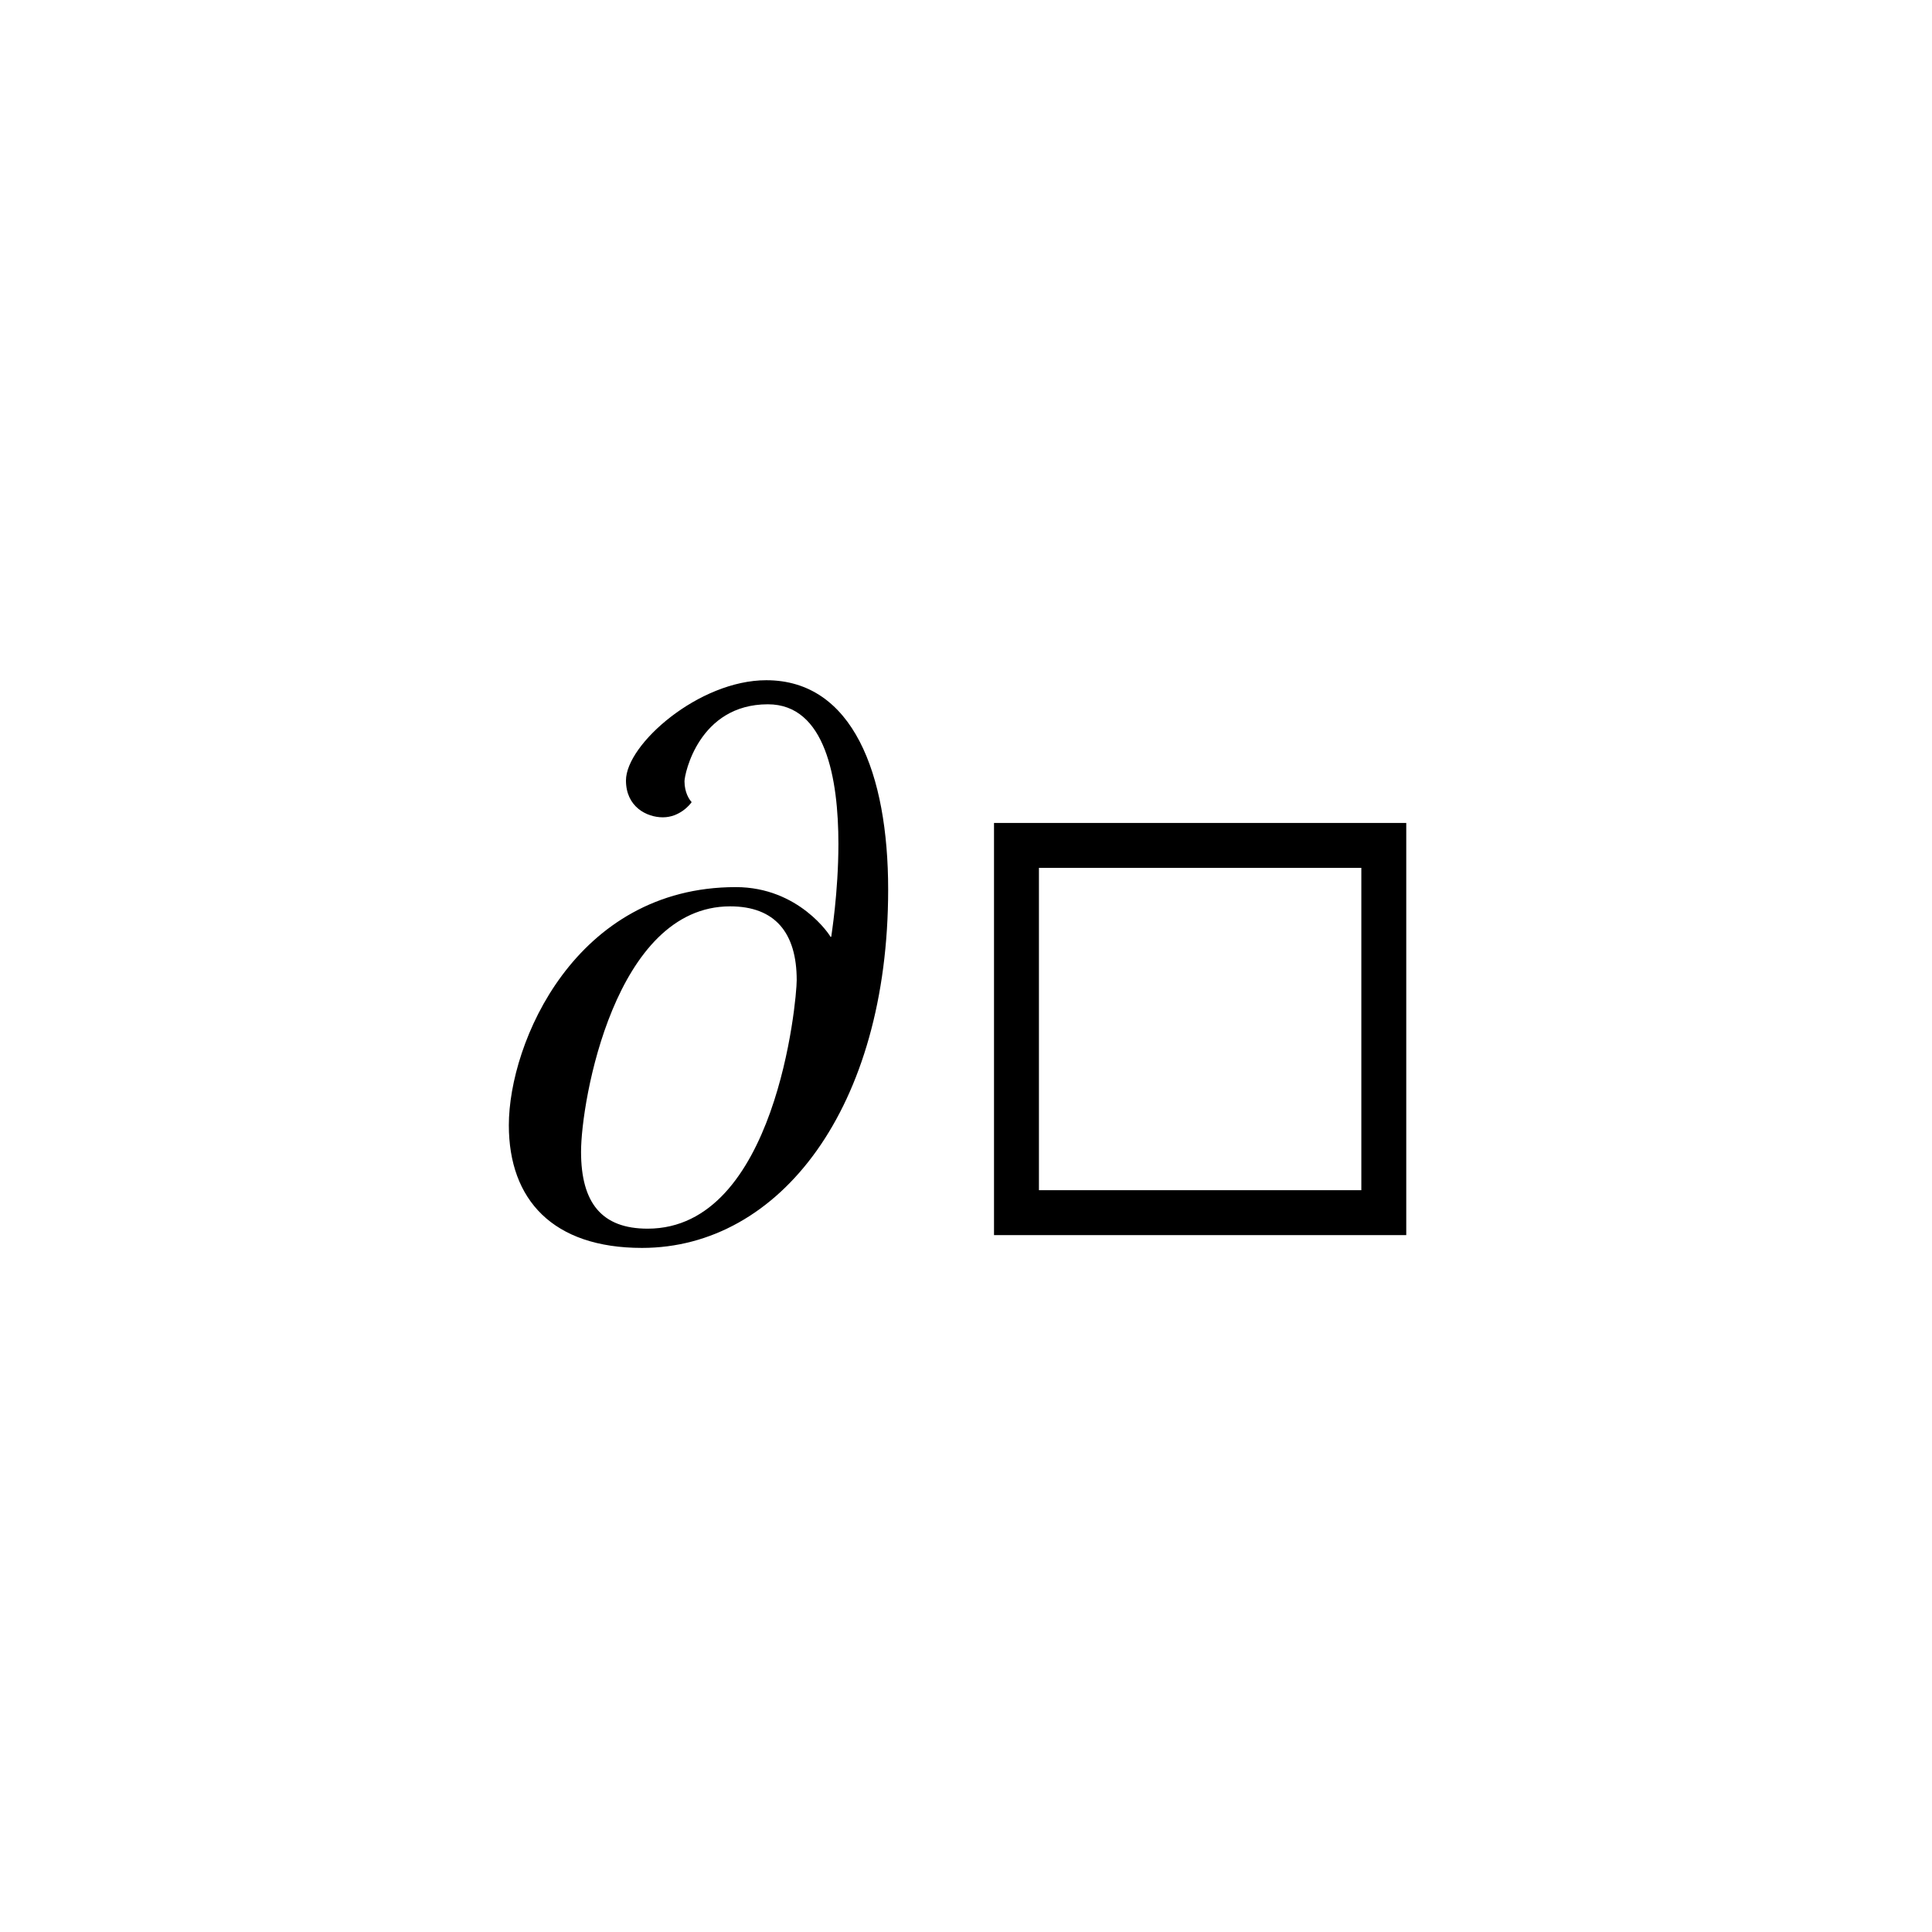
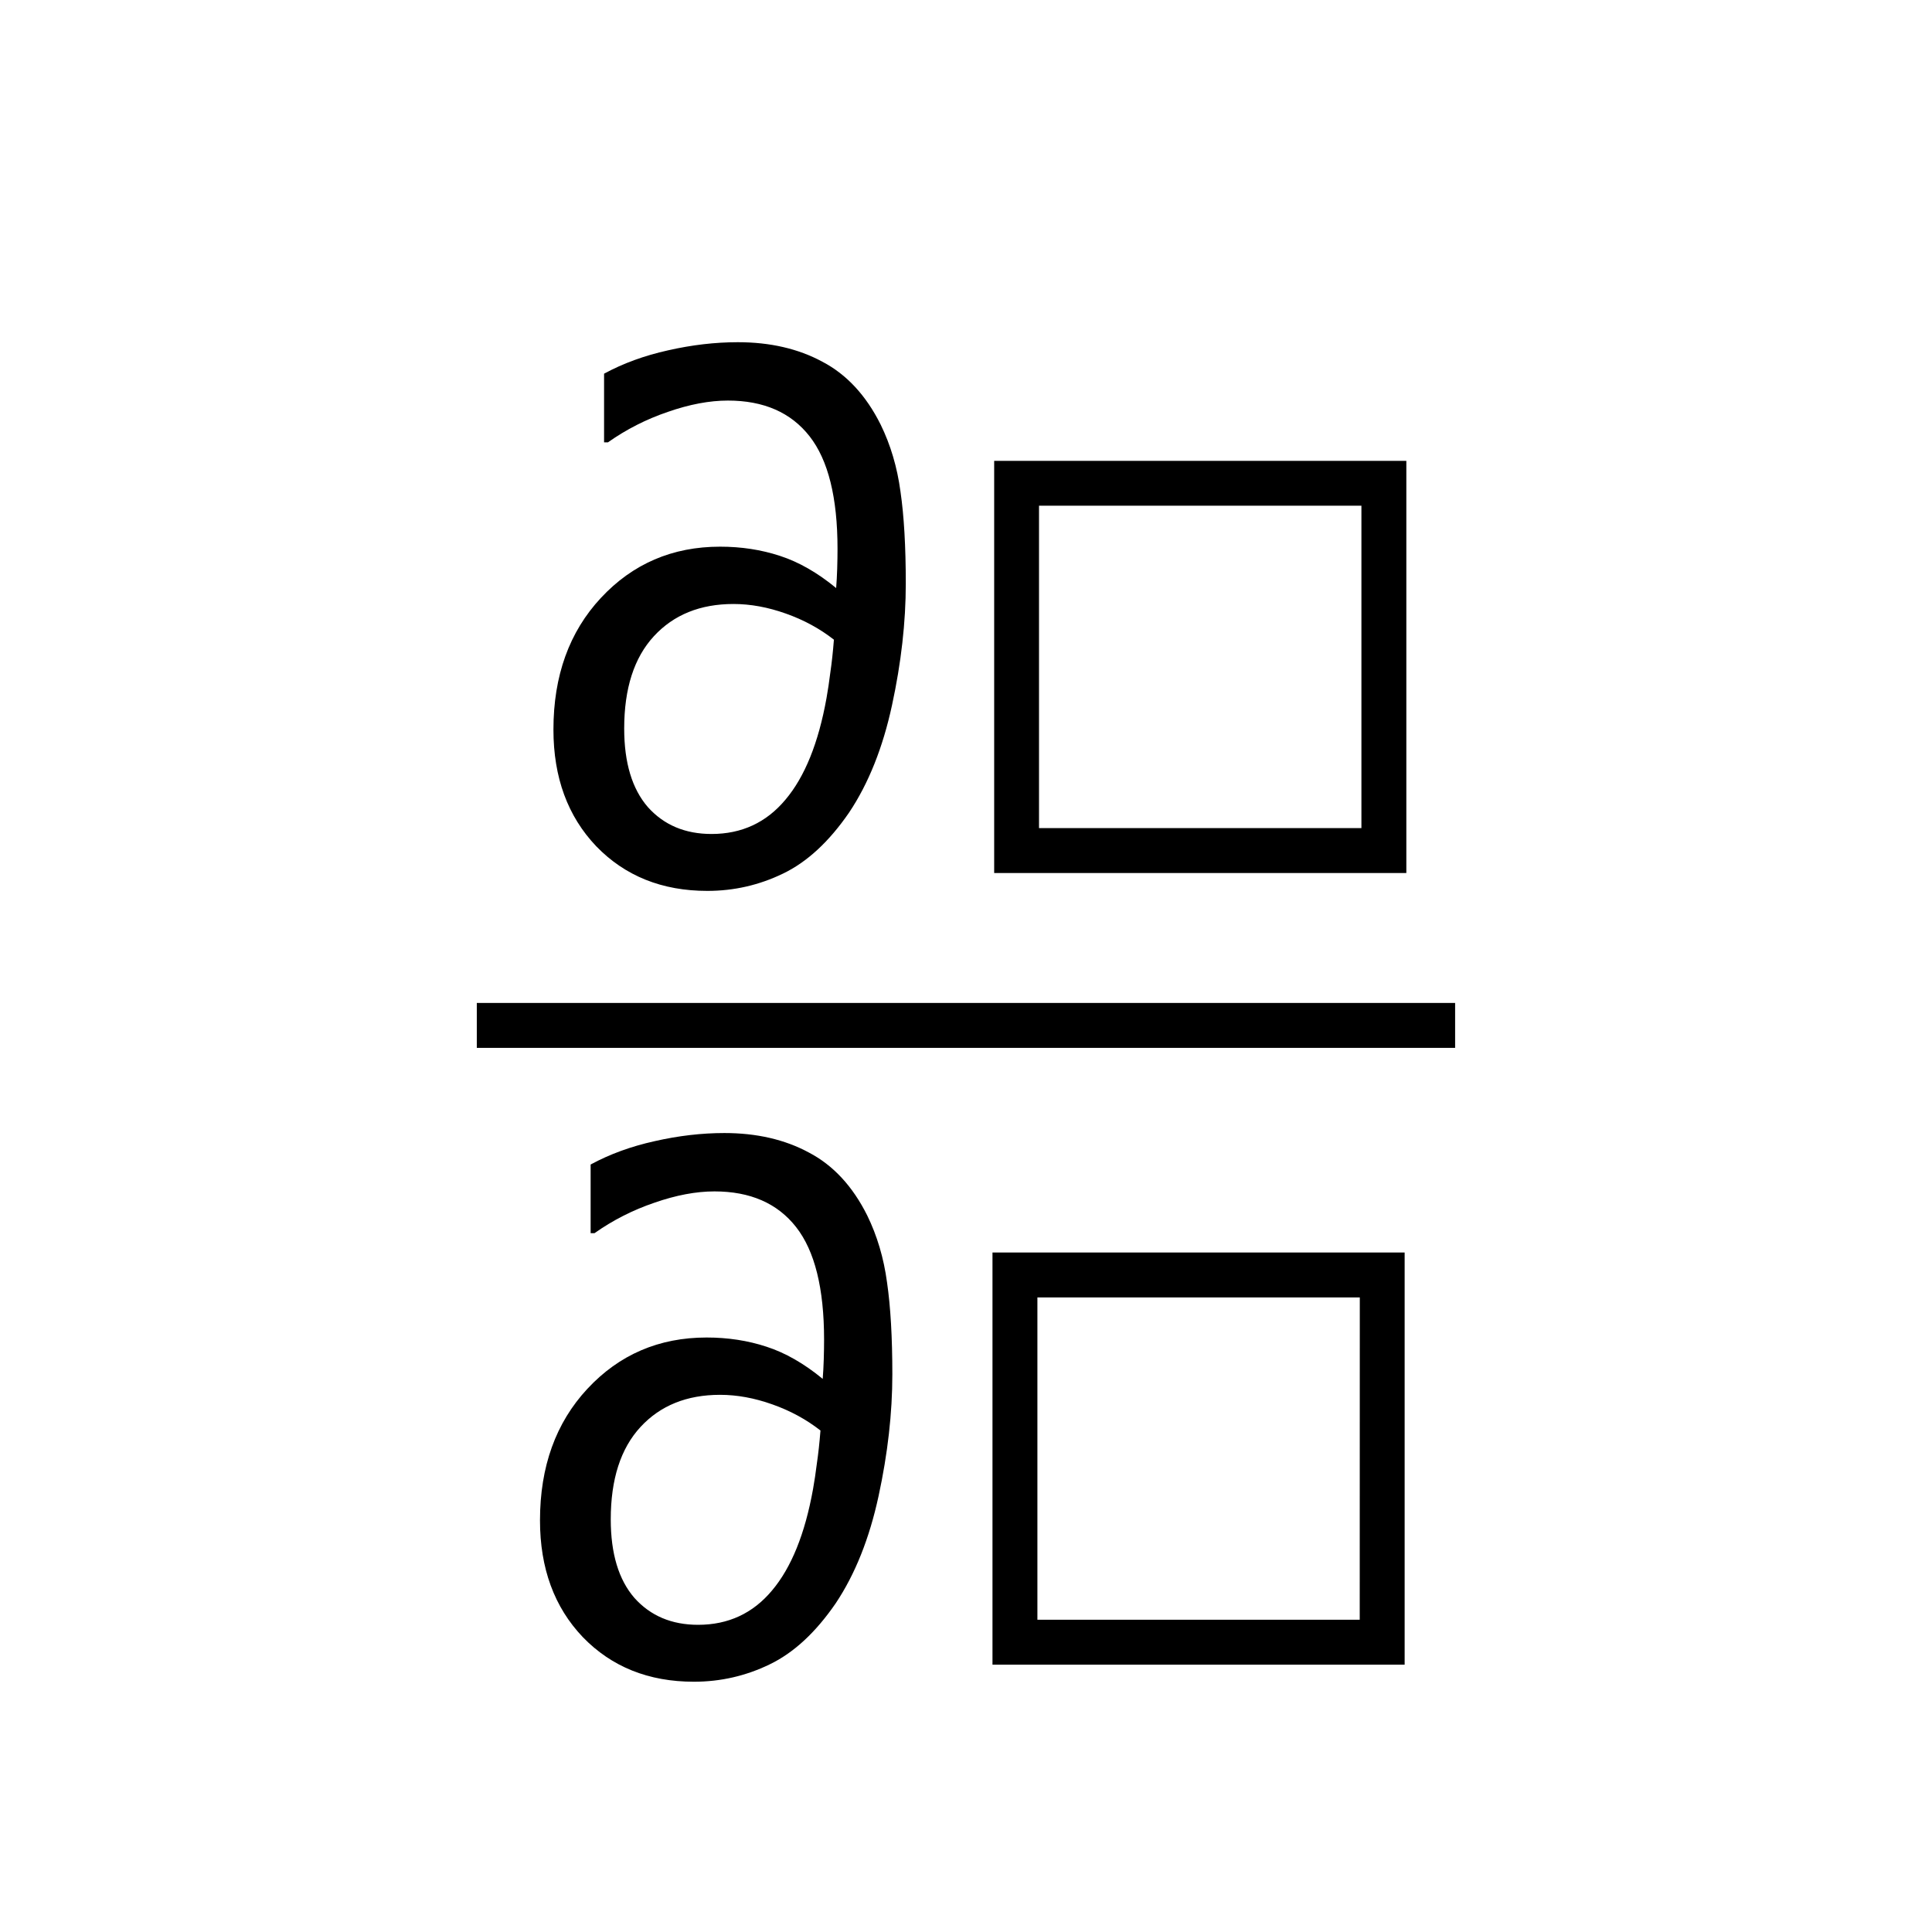
- <svg xmlns="http://www.w3.org/2000/svg" version="1.1" width="24pt" height="24pt" viewBox="-5.923 -15.527 24 24">
-   <g id="page1">
-     <g transform="matrix(1 0 0 -1 0 0)">
-       <path d="M5.11 4.477C5.11 5.912 4.672 7.077 3.596 7.077C2.759 7.077 1.853 6.28 1.853 5.832C1.853 5.503 2.112 5.374 2.311 5.374C2.52 5.374 2.65 5.533 2.669 5.563C2.64 5.593 2.58 5.682 2.58 5.822C2.58 5.912 2.759 6.778 3.616 6.778C4.333 6.778 4.492 5.852 4.492 5.045C4.492 4.437 4.403 3.9 4.403 3.89H4.393C4.393 3.9 4.004 4.507 3.217 4.507C1.225 4.507 .398 2.575 .398 1.549C.398 .622 .946 .025 2.052 .025C3.765 .025 5.11 1.768 5.11 4.477ZM3.974 3.352C3.974 3.093 3.715 .264 2.122 .264C1.554 .264 1.295 .582 1.295 1.22C1.295 1.847 1.713 4.268 3.147 4.268C3.705 4.268 3.974 3.939 3.974 3.352Z" />
-       <path d="M11.546 .184V5.304H6.425V.184H11.546ZM10.988 .742H6.983V4.746H10.988V.742Z" />
-     </g>
-   </g>
+ <svg xmlns="http://www.w3.org/2000/svg" version="1.1" width="24pt" height="24pt" viewBox="-4.728 -22.316 24 24" id="svg5">
+   <defs id="defs5" />
+   <path d="M 12.742,-11.471 V -16.591 H 7.622 v 5.12 z m -0.558,-0.558 H 8.179 V -16.034 h 4.005 z" id="path2" />
+   <path d="M 1.195,-9.578 H 13.348" stroke="#000000" fill="none" stroke-width="0.558" stroke-miterlimit="10" id="path3" />
+   <path d="m 12.721,-1.637 v -5.12 H 7.601 v 5.12 z m -0.558,-0.558 H 8.159 v -4.004 H 12.164 Z" id="path5" />
+   <path d="m 6.524,-15.068 q 0,0.721 -0.171,1.512 -0.171,0.791 -0.532,1.332 -0.374,0.545 -0.822,0.76 -0.444,0.215 -0.94,0.215 -0.844,0 -1.38,-0.554 -0.532,-0.558 -0.532,-1.45 0,-1.002 0.589,-1.635 0.593,-0.637 1.481,-0.637 0.396,0 0.743,0.114 0.352,0.114 0.699,0.4 0.009,-0.114 0.013,-0.242 0.004,-0.132 0.004,-0.246 0,-0.954 -0.347,-1.397 -0.347,-0.444 -1.015,-0.444 -0.343,0 -0.747,0.141 -0.4,0.136 -0.743,0.378 h -0.048 v -0.853 q 0.356,-0.193 0.795,-0.29 0.444,-0.101 0.866,-0.101 0.602,0 1.05,0.242 0.453,0.237 0.725,0.782 0.185,0.378 0.246,0.831 0.066,0.453 0.066,1.143 z m -0.892,0.699 q -0.264,-0.207 -0.598,-0.325 -0.334,-0.119 -0.65,-0.119 -0.62,0 -0.989,0.4 -0.369,0.4 -0.369,1.147 0,0.637 0.294,0.976 0.299,0.334 0.791,0.334 0.562,0 0.918,-0.426 0.36,-0.426 0.51,-1.261 0.026,-0.145 0.048,-0.321 0.026,-0.176 0.044,-0.404 z" id="text5" style="font-size:9px;stroke-width:0.75" aria-label="∂" />
+   <path d="m 6.357,-5.244 q 0,0.721 -0.171,1.512 -0.171,0.791 -0.532,1.332 -0.374,0.545 -0.822,0.76 -0.444,0.215 -0.94,0.215 -0.844,0 -1.38,-0.554 Q 1.98,-2.537 1.98,-3.429 q 0,-1.002 0.589,-1.635 0.593,-0.637 1.481,-0.637 0.396,0 0.743,0.114 0.352,0.114 0.699,0.4 0.009,-0.114 0.013,-0.242 0.004,-0.132 0.004,-0.246 0,-0.954 -0.347,-1.397 -0.347,-0.444 -1.015,-0.444 -0.343,0 -0.747,0.141 -0.4,0.136 -0.743,0.378 h -0.048 v -0.853 q 0.356,-0.193 0.795,-0.29 0.444,-0.101 0.866,-0.101 0.602,0 1.05,0.242 0.453,0.237 0.725,0.782 0.185,0.378 0.246,0.831 0.066,0.453 0.066,1.143 z m -0.892,0.699 q -0.264,-0.207 -0.598,-0.325 -0.334,-0.119 -0.65,-0.119 -0.62,0 -0.989,0.4 -0.369,0.4 -0.369,1.147 0,0.637 0.294,0.976 0.299,0.334 0.791,0.334 0.562,0 0.918,-0.426 0.36,-0.426 0.51,-1.261 0.026,-0.145 0.048,-0.321 0.026,-0.176 0.044,-0.404 z" id="text5-7" style="font-size:9px;stroke-width:0.75" aria-label="∂" />
</svg>
